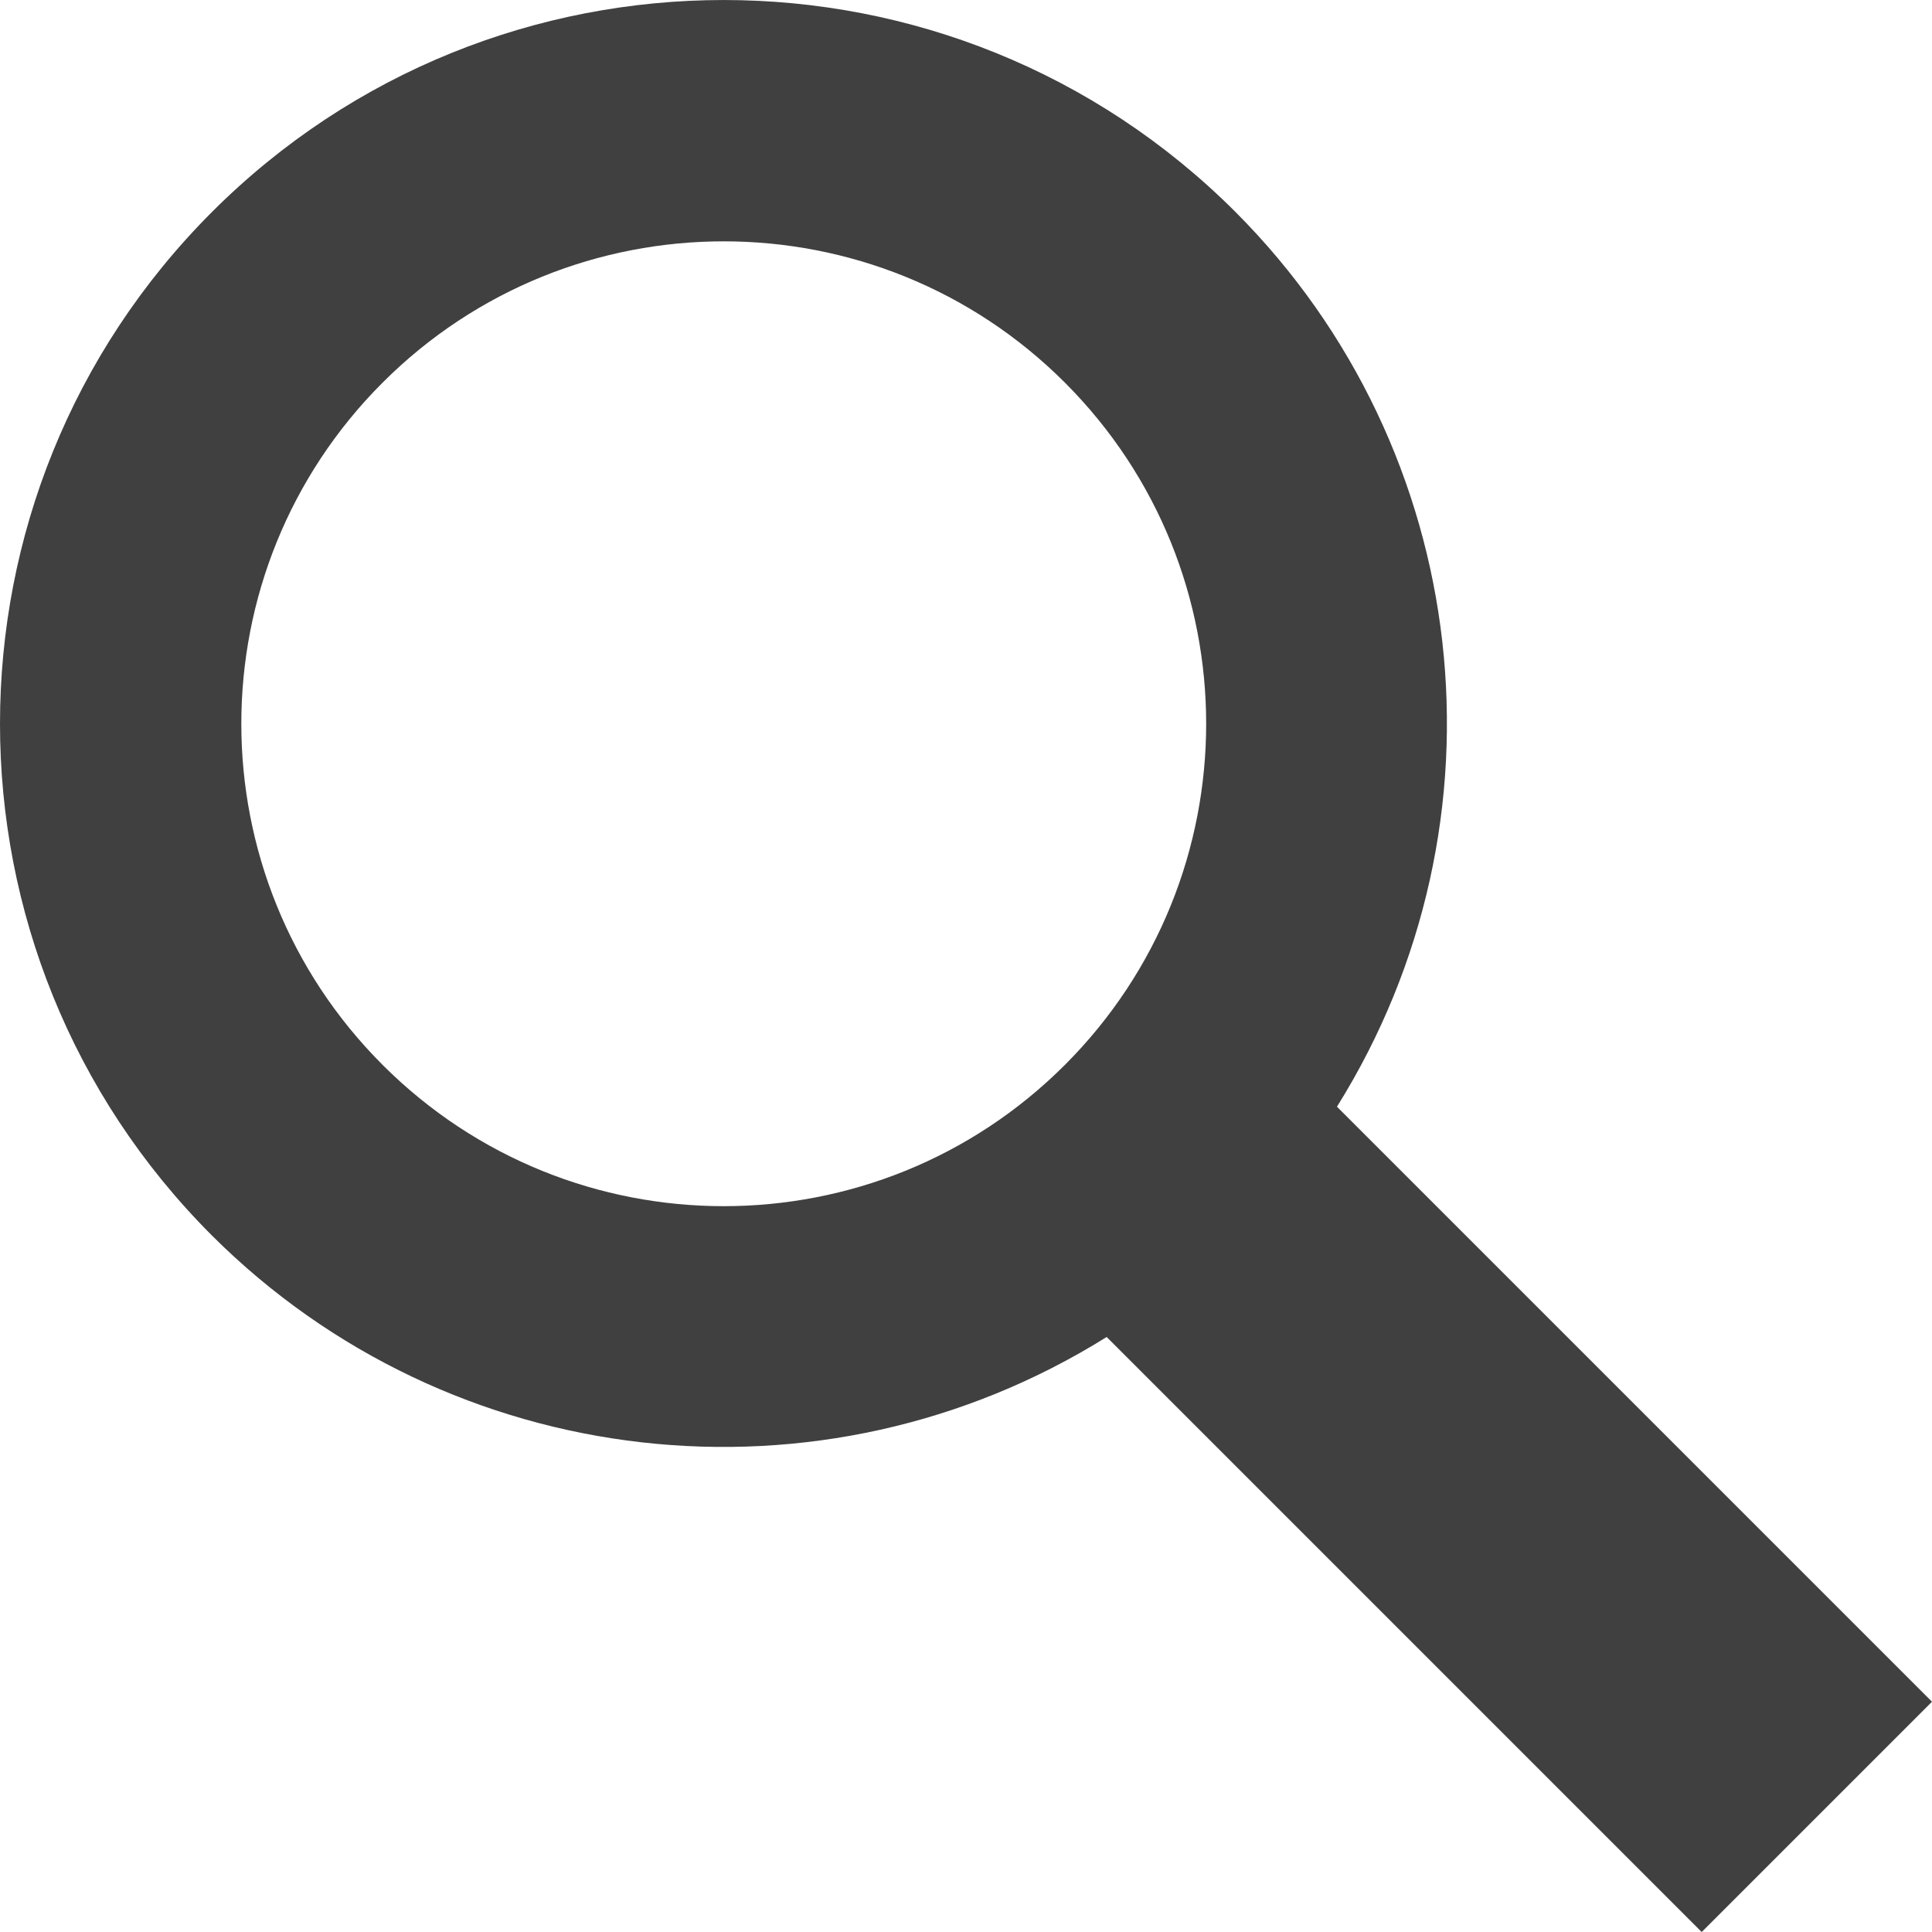
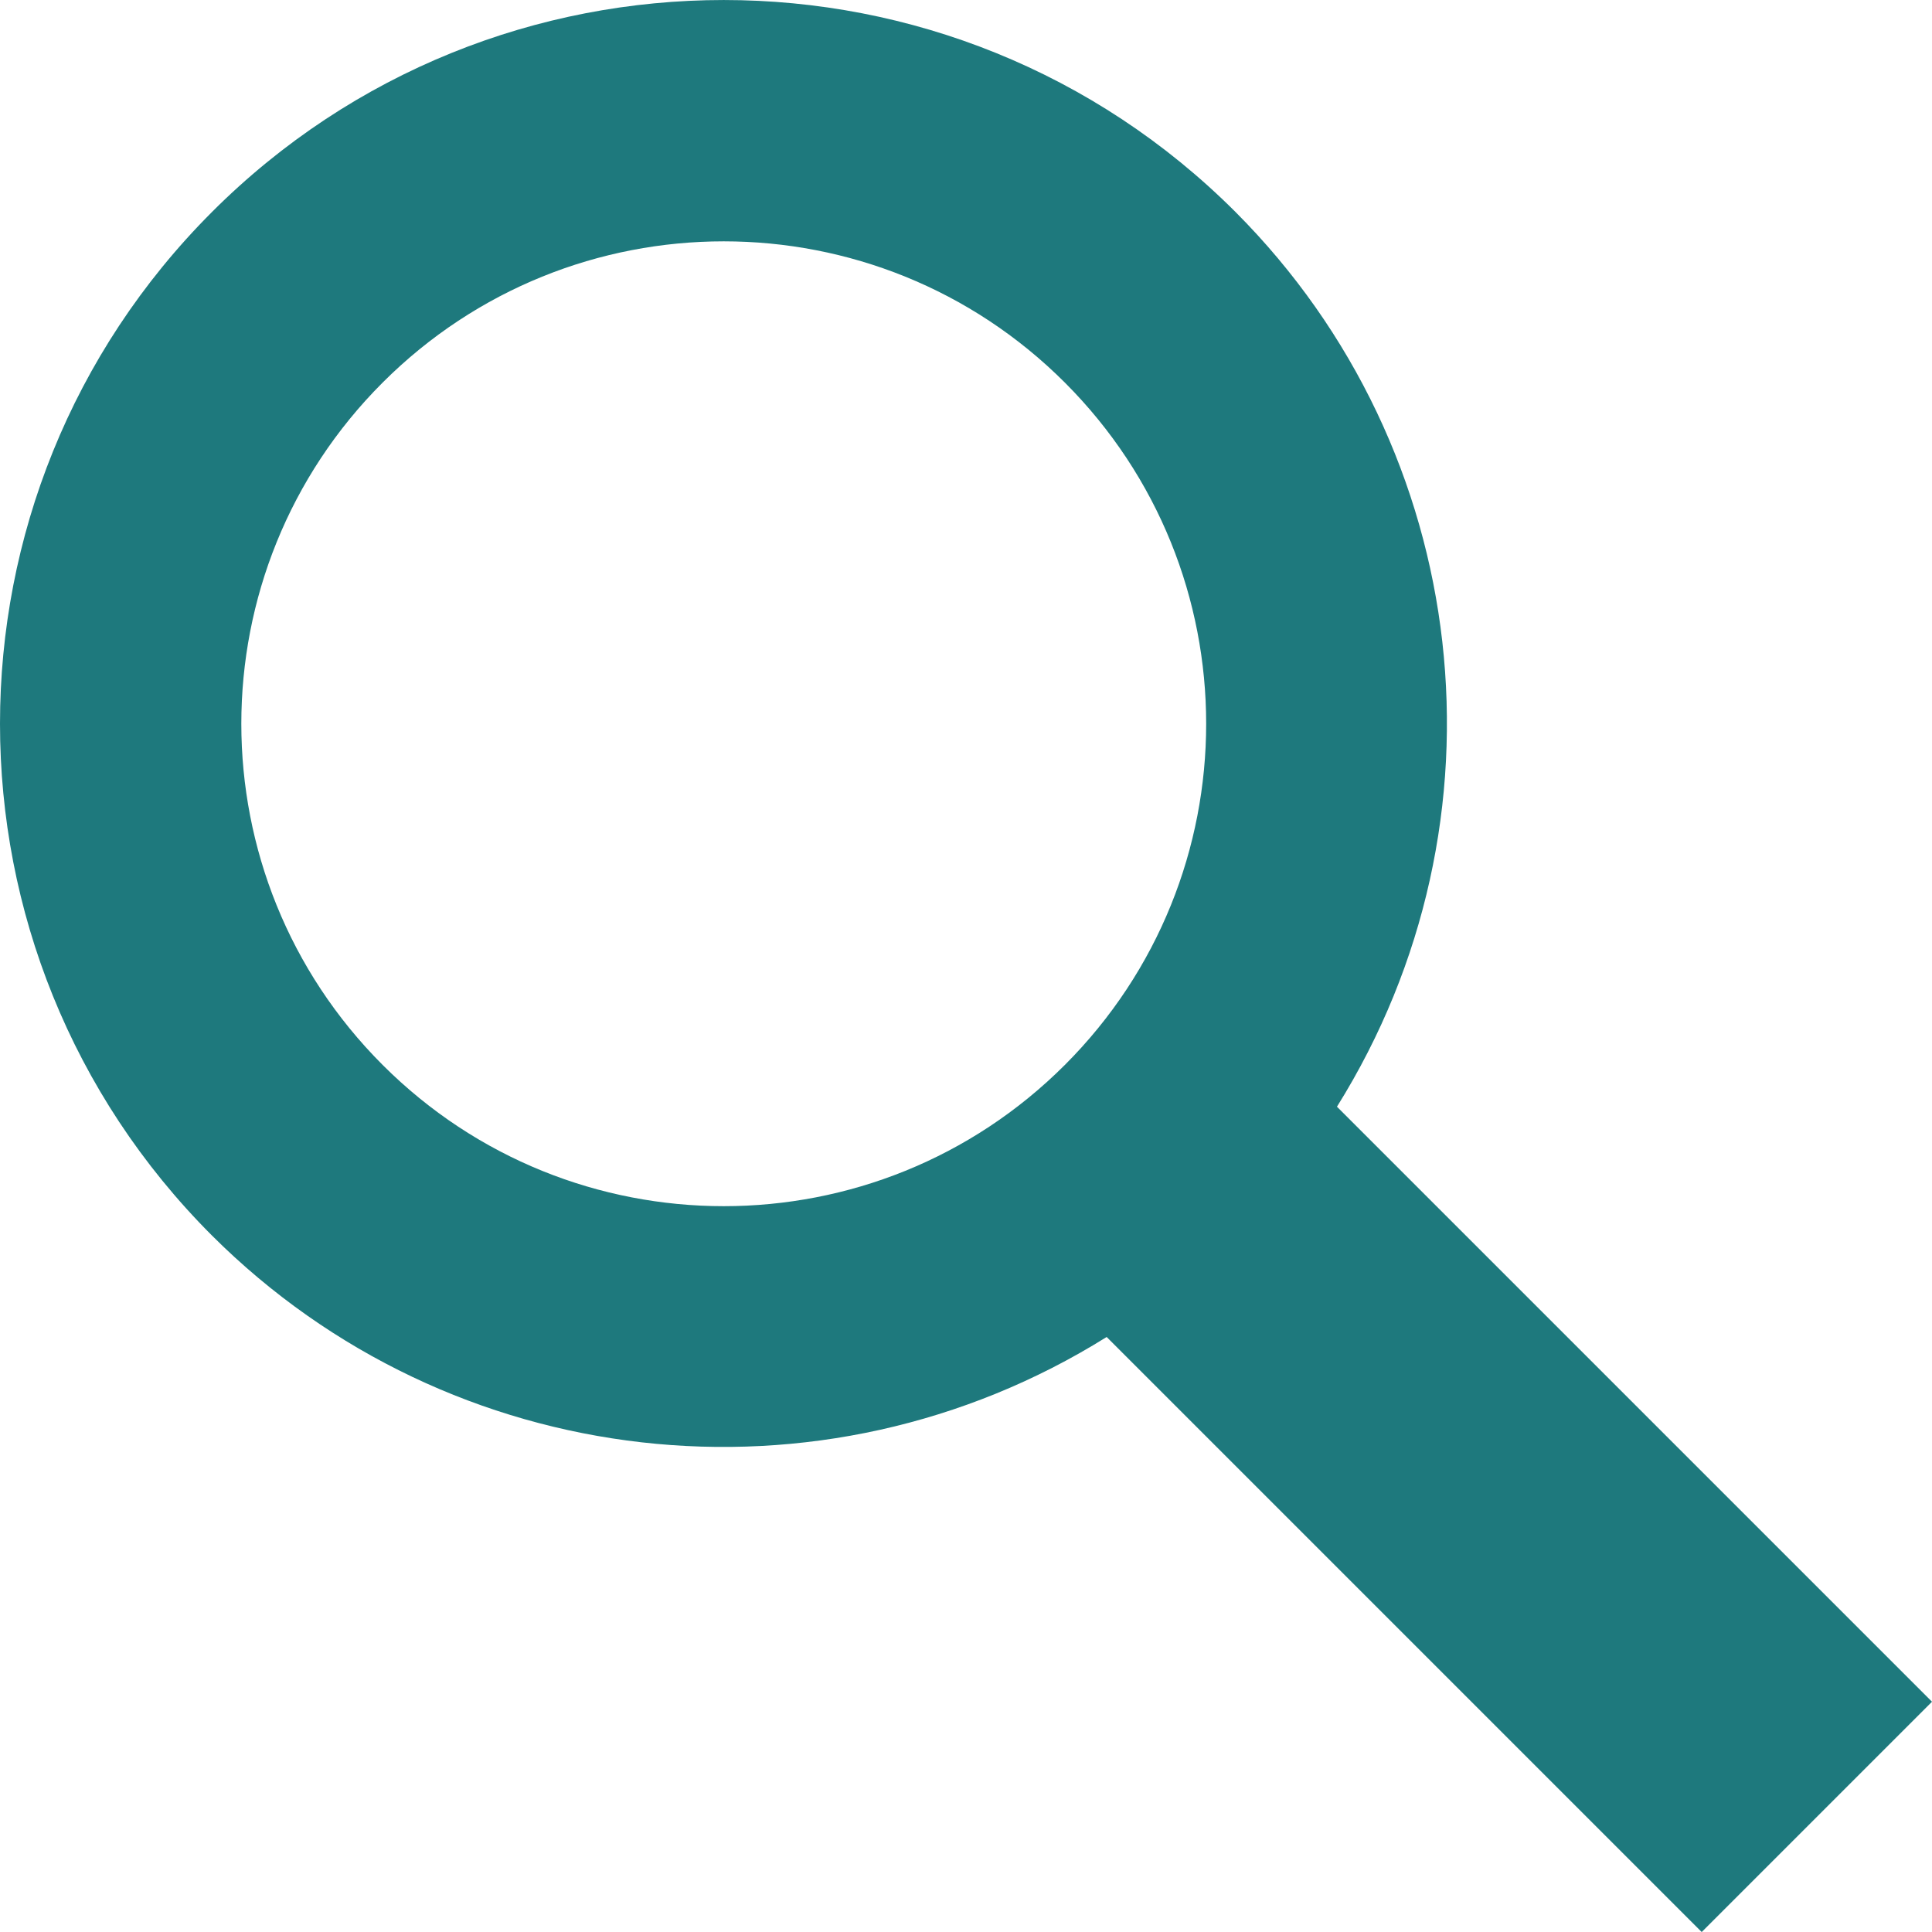
<svg xmlns="http://www.w3.org/2000/svg" width="20" height="20" version="1.1" viewBox="0 0 800 800">
  <g transform="translate(0 -252.36)">
-     <path d="m87.776 340.14a299.7 299.7 0 0 0 0 423.83 299.7 299.7 0 0 0 370.47 42.01l246.39 246.39 95.361-95.358-246.39-246.39a299.7 299.7 0 0 0 -42.01 -370.48 299.7 299.7 0 0 0 -423.83 0zm70.651 70.652a199.8 199.8 0 0 1 282.52 0 199.8 199.8 0 0 1 0 282.52 199.8 199.8 0 0 1 -282.52 0 199.8 199.8 0 0 1 0 -282.52z" color="#000000" color-rendering="auto" fill="#404040" image-rendering="auto" shape-rendering="auto" solid-color="#000000" style="isolation:auto;mix-blend-mode:normal" />
+     <path d="m87.776 340.14a299.7 299.7 0 0 0 0 423.83 299.7 299.7 0 0 0 370.47 42.01l246.39 246.39 95.361-95.358-246.39-246.39a299.7 299.7 0 0 0 -42.01 -370.48 299.7 299.7 0 0 0 -423.83 0zm70.651 70.652a199.8 199.8 0 0 1 282.52 0 199.8 199.8 0 0 1 0 282.52 199.8 199.8 0 0 1 -282.52 0 199.8 199.8 0 0 1 0 -282.52z" color="#000000" color-rendering="auto" fill="#1E797D" image-rendering="auto" shape-rendering="auto" solid-color="#000000" style="isolation:auto;mix-blend-mode:normal" />
  </g>
</svg>
